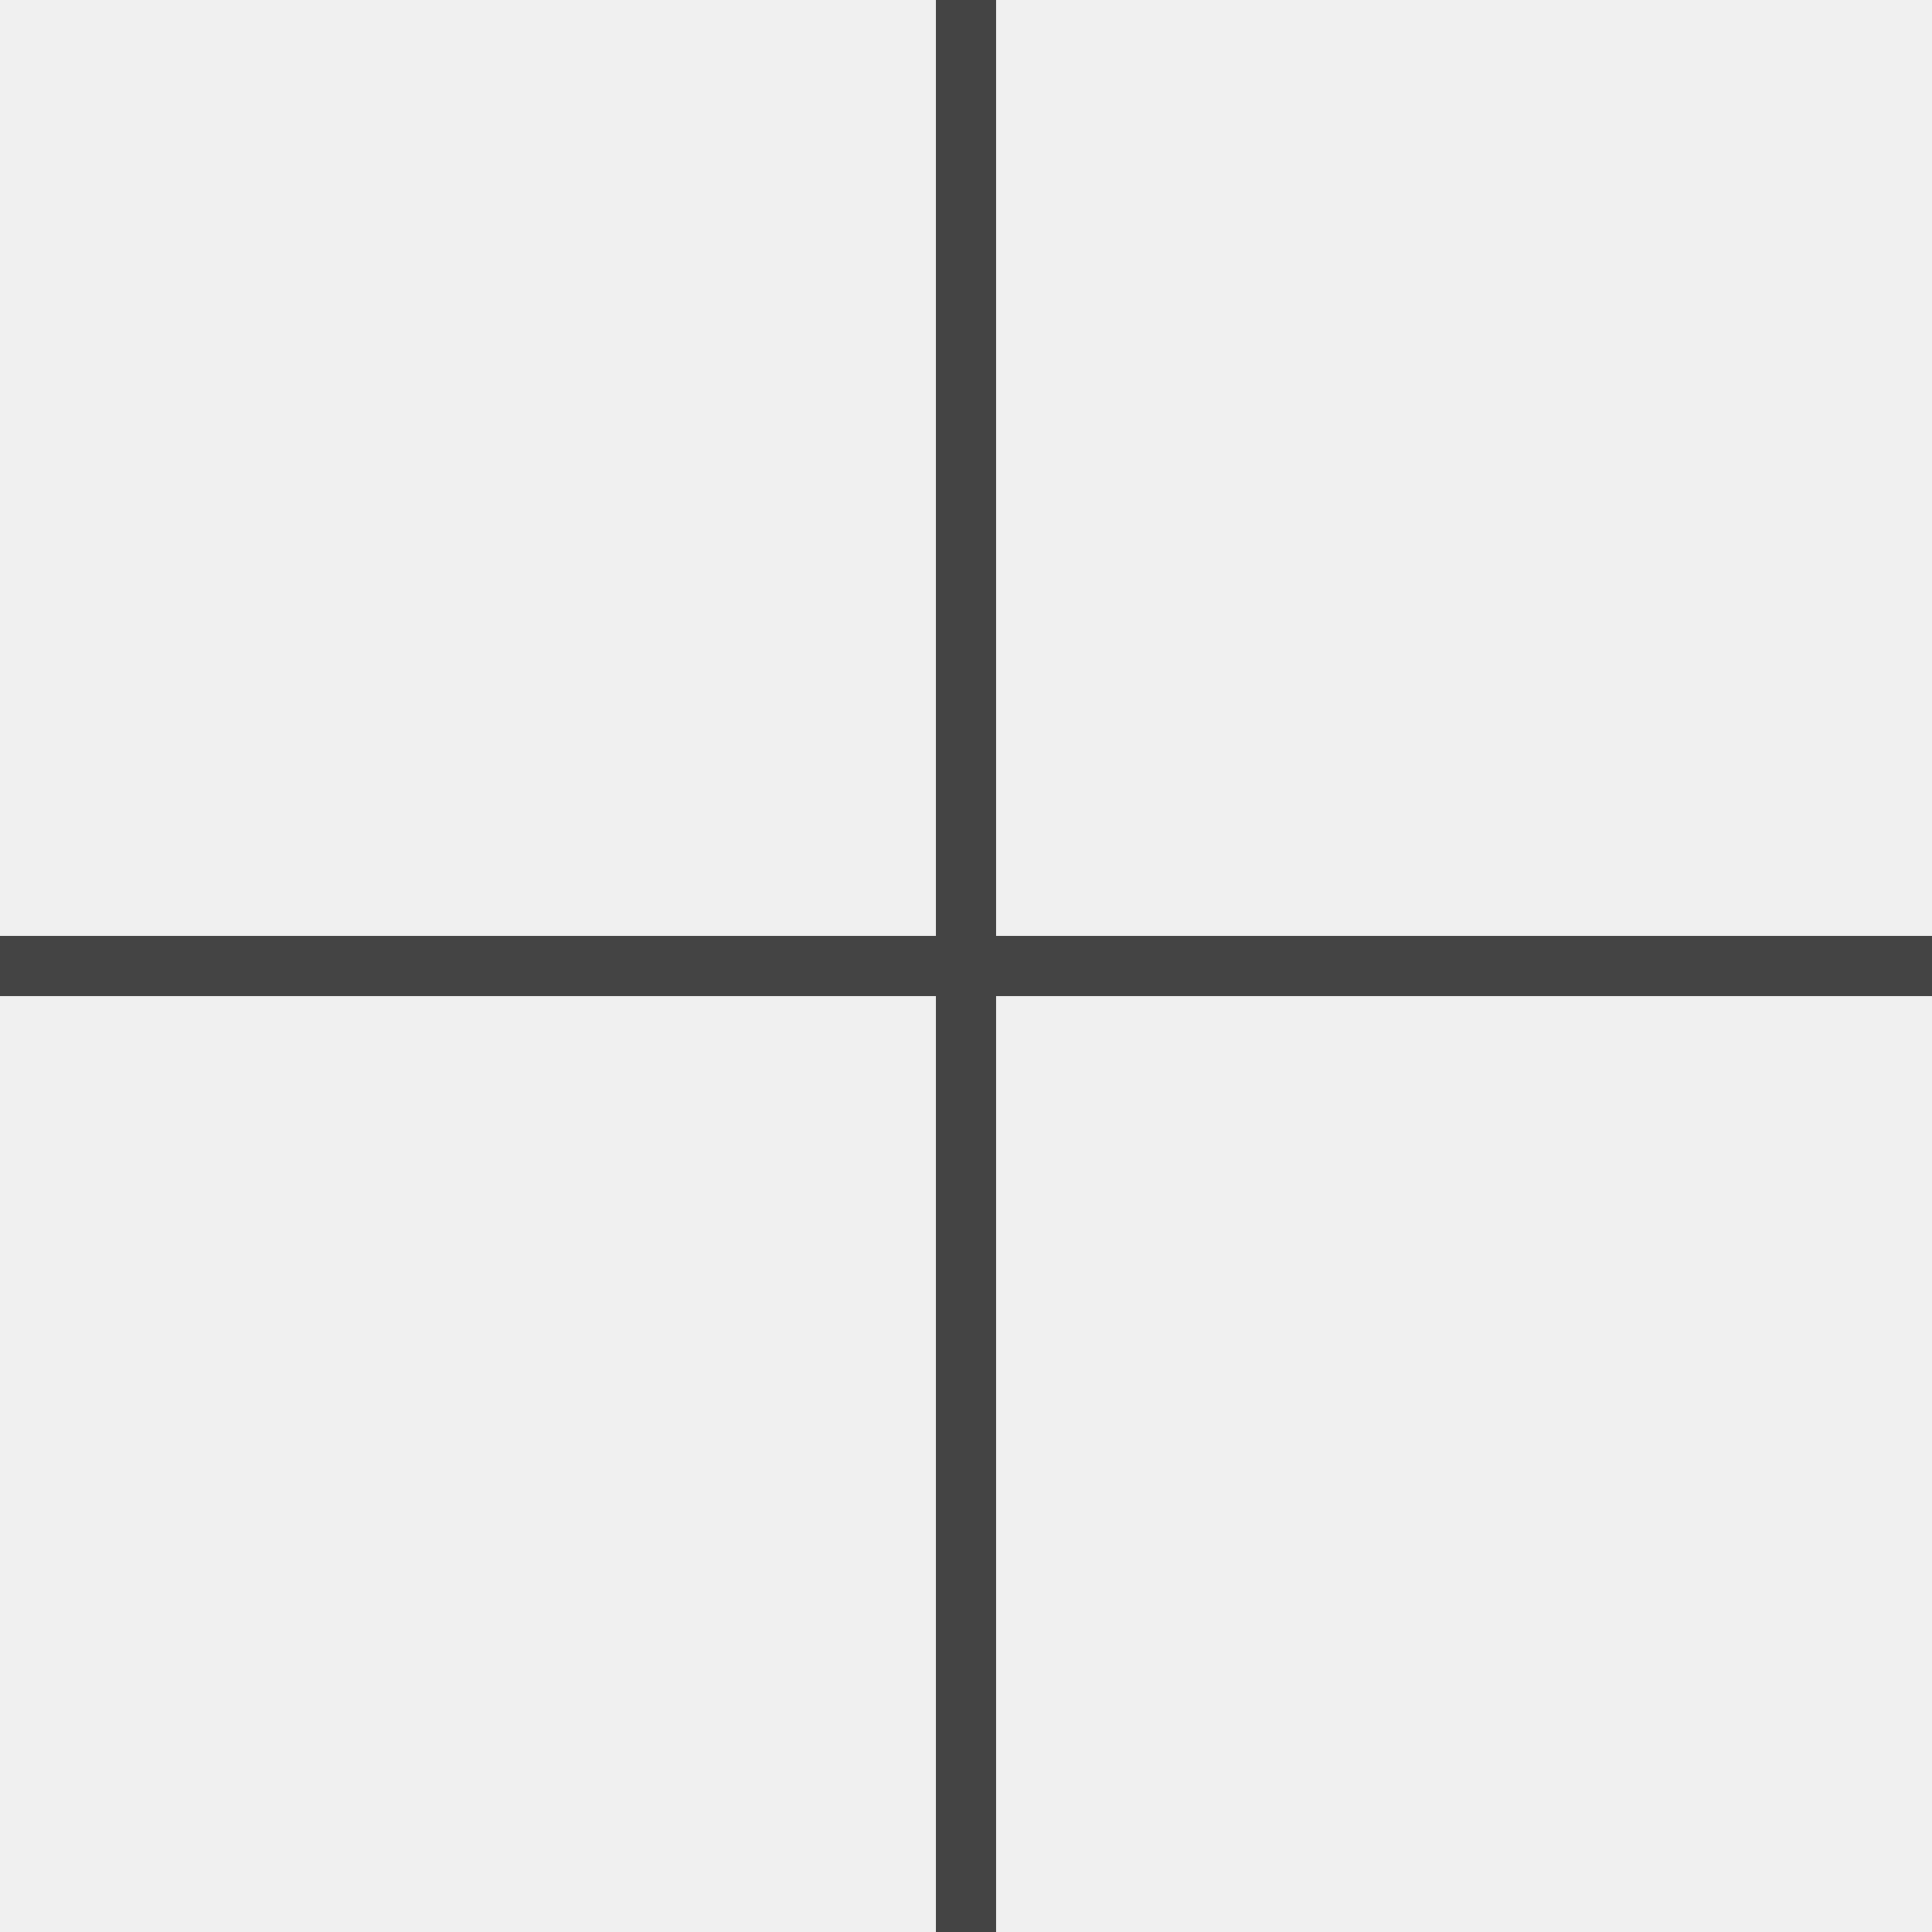
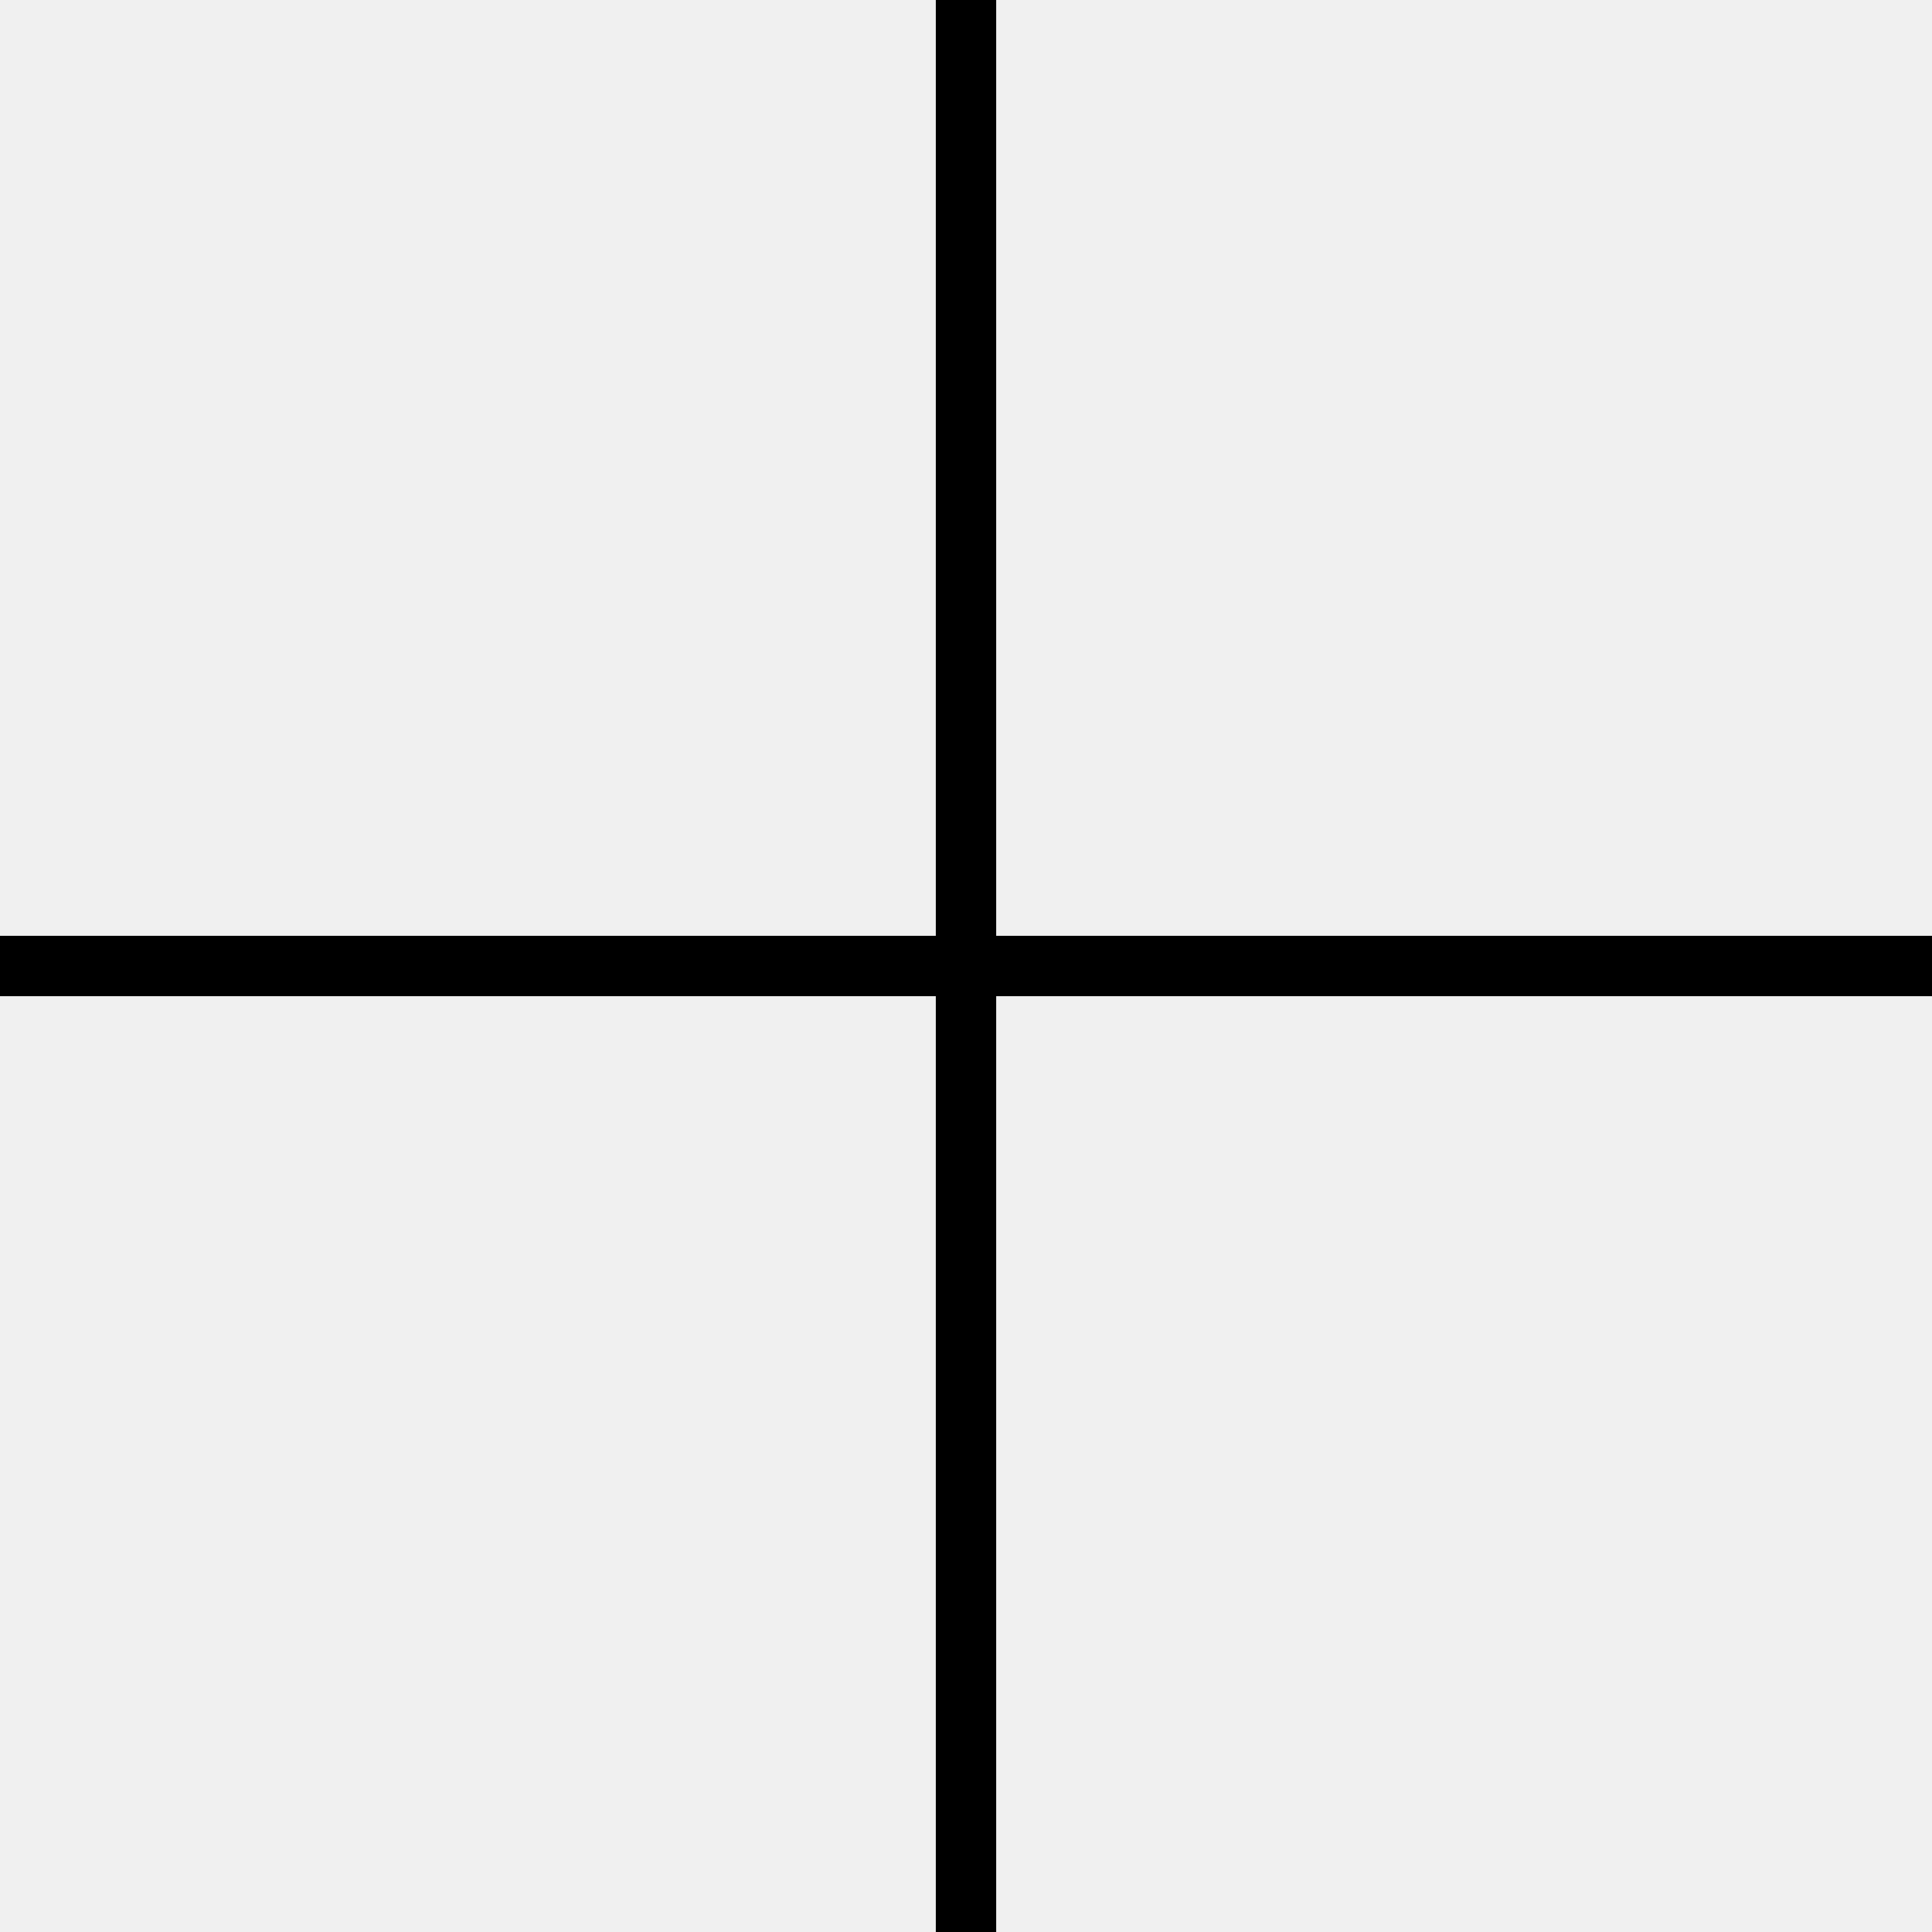
<svg xmlns="http://www.w3.org/2000/svg" width="32" height="32" fill="none">
-   <g stroke="#444" clip-path="url(#a)">
+   <g stroke="currentColor" clip-path="url(#a)">
    <path d="M32 16H0M16 0v32" />
  </g>
  <defs>
    <clipPath id="a">
-       <path fill="#fff" d="M0 0h32v32H0z" />
+       <path fill="currentColor" d="M0 0h32v32H0z" />
    </clipPath>
  </defs>
</svg>
